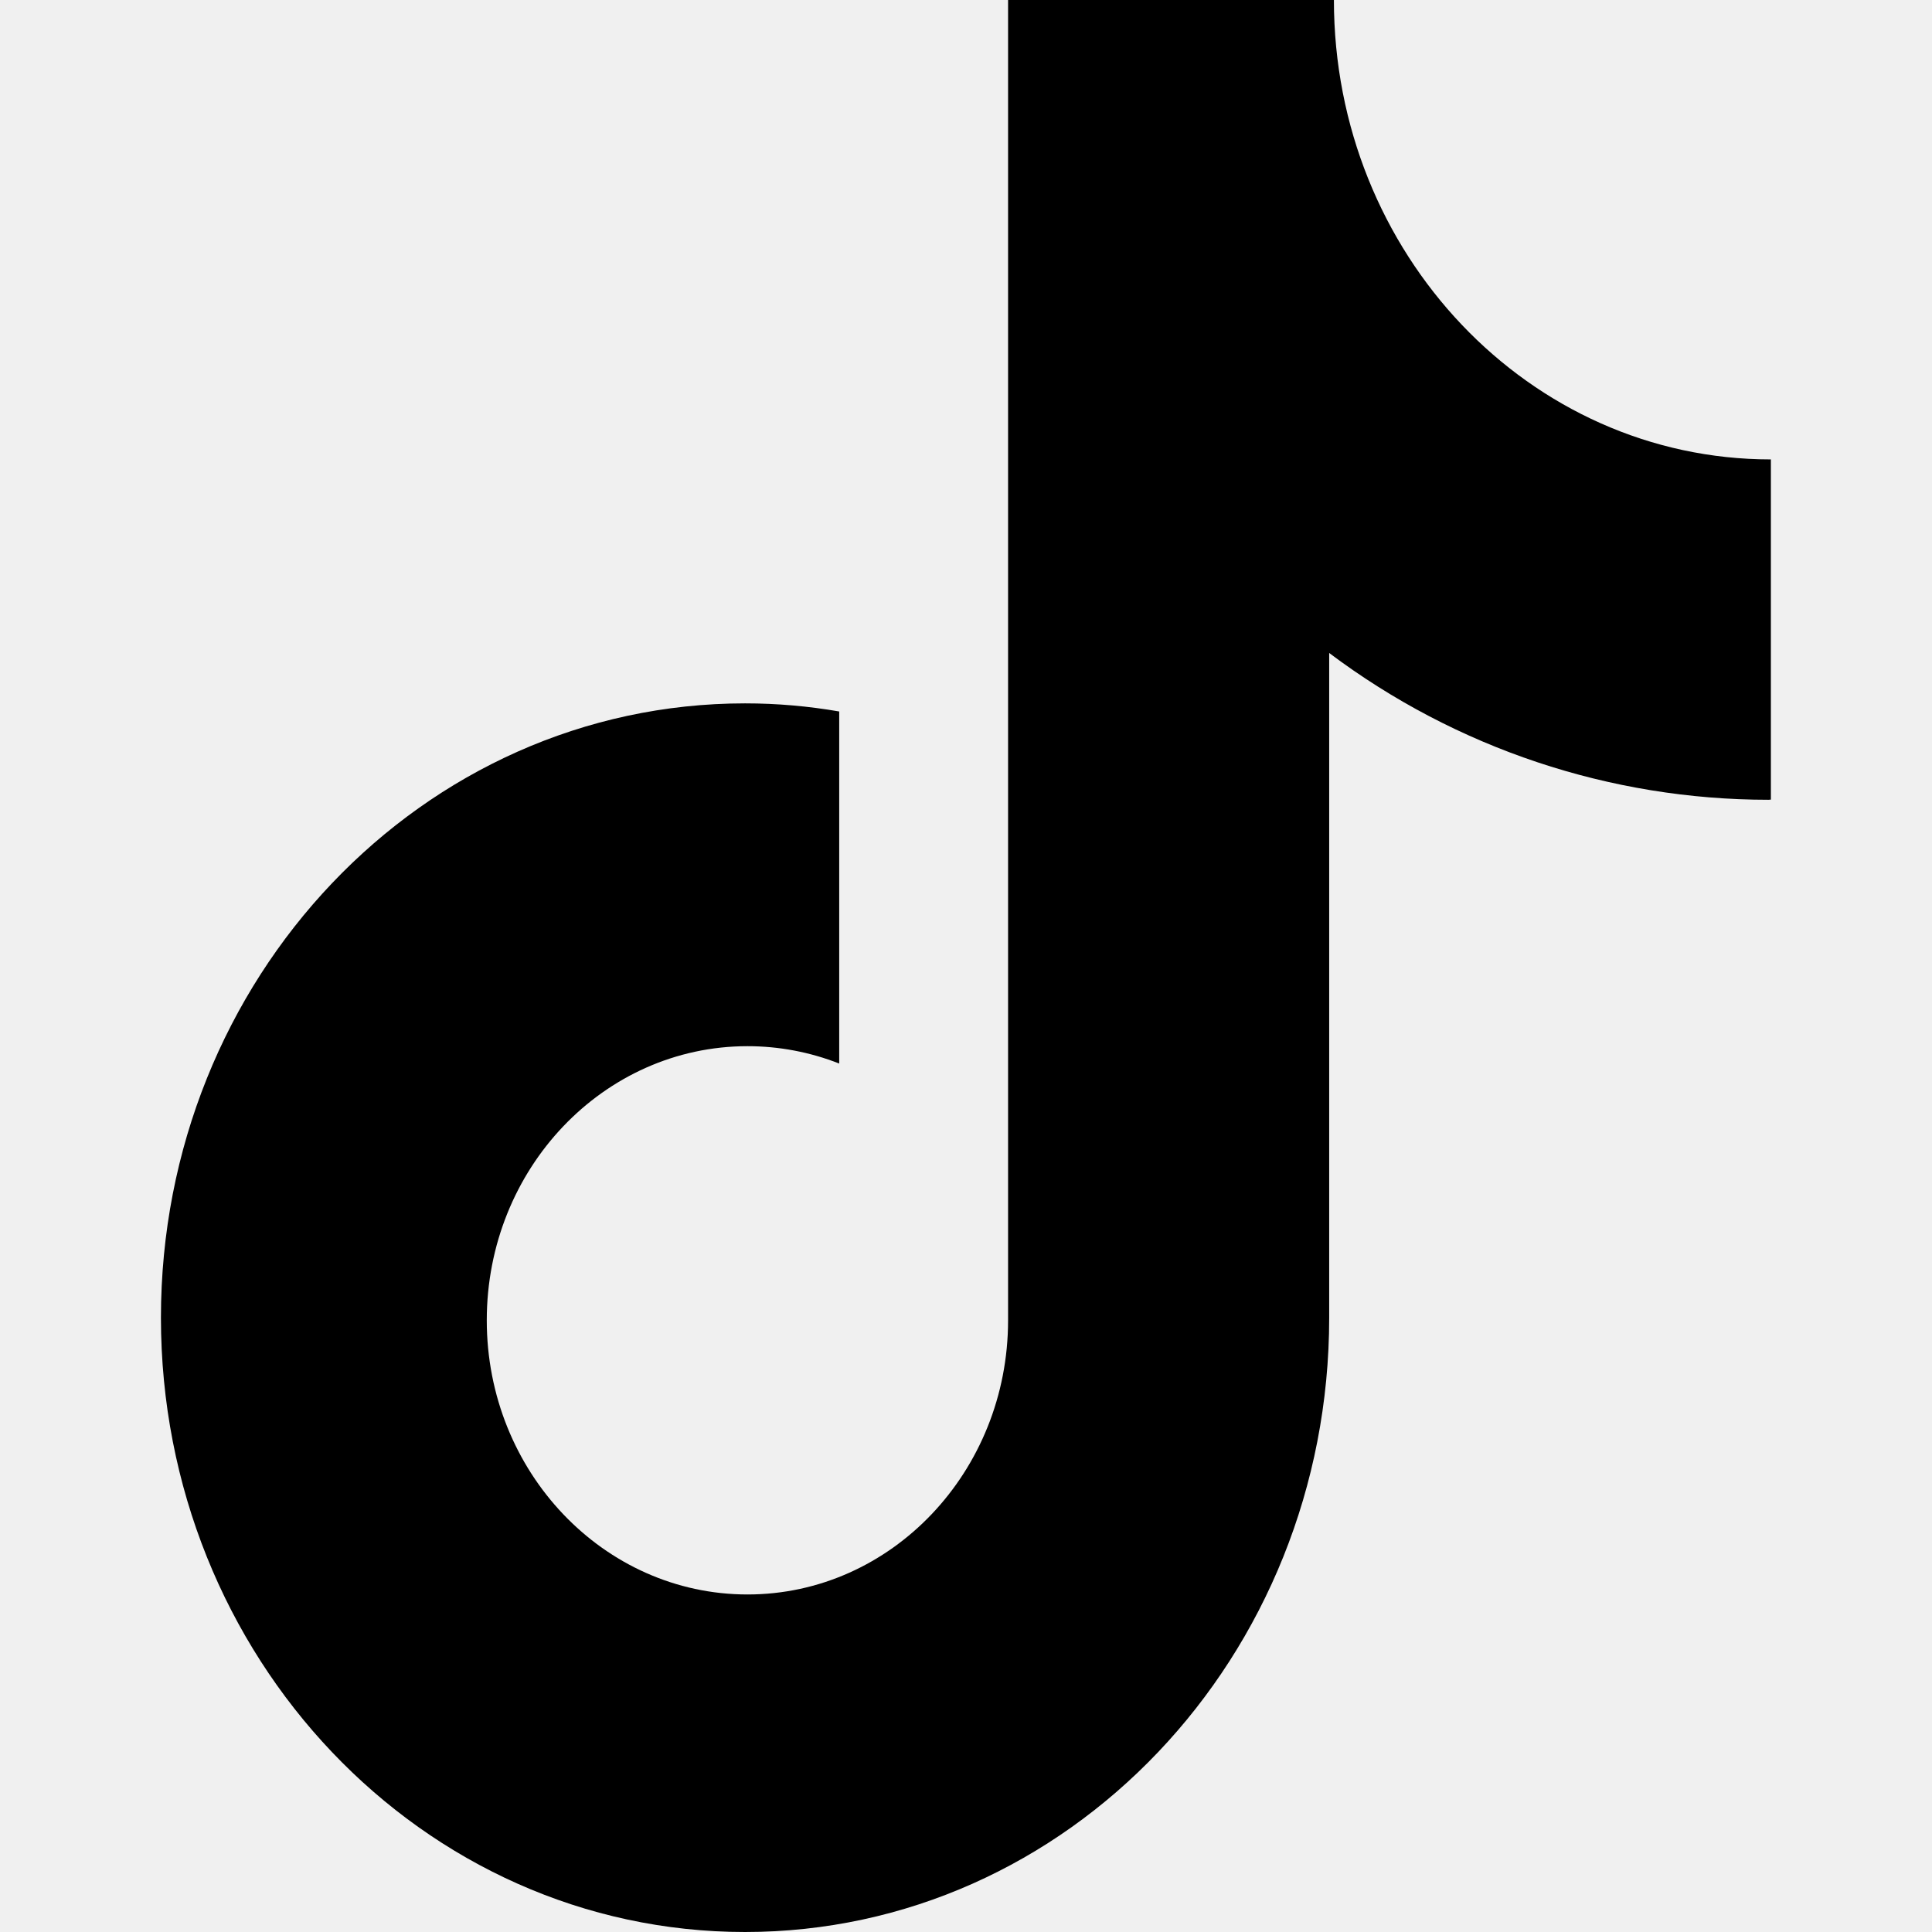
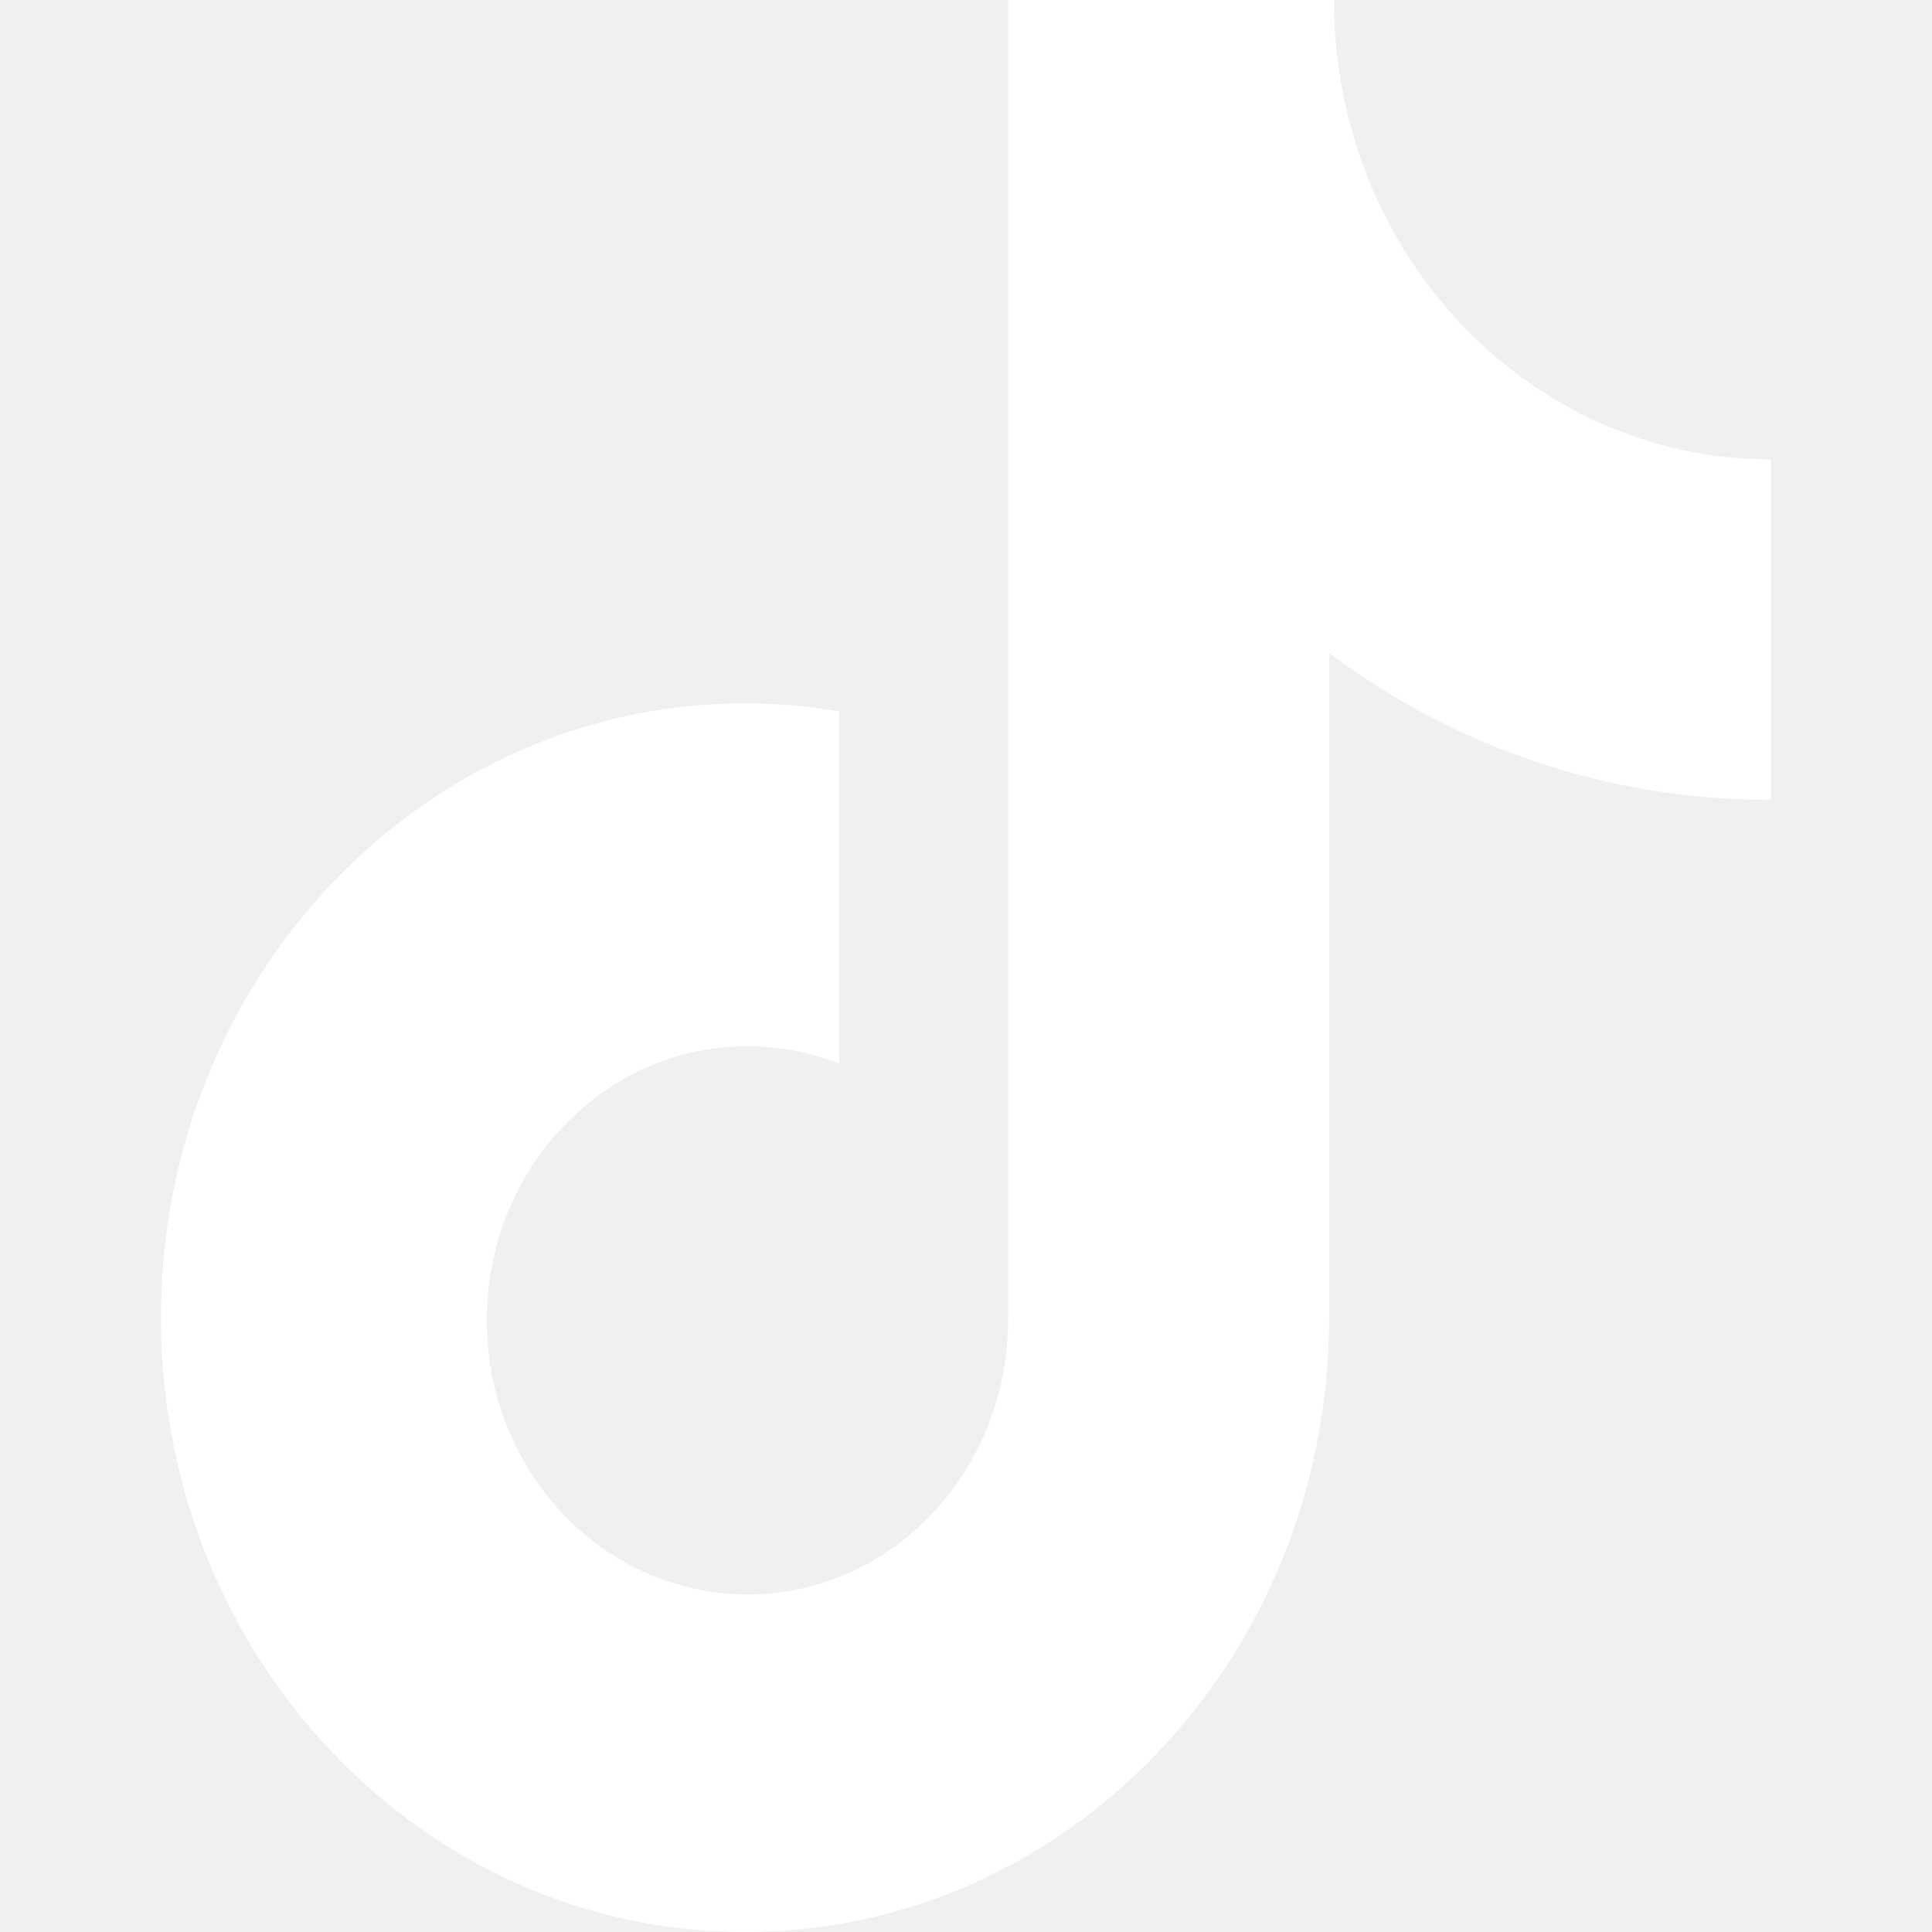
- <svg xmlns="http://www.w3.org/2000/svg" t="1688697069108" class="icon" viewBox="0 0 1024 1024" version="1.1" p-id="1350" width="200" height="200">
-   <path d="M937.4 423.9c-84 0-165.7-27.3-232.9-77.8v352.3c0 179.9-138.6 325.6-309.6 325.6S85.3 878.3 85.3 698.4c0-179.9 138.6-325.6 309.6-325.6 17.1 0 33.7 1.5 49.9 4.3v186.6c-15.5-6.1-32-9.2-48.6-9.2-76.3 0-138.2 65-138.2 145.3 0 80.2 61.9 145.3 138.2 145.3 76.2 0 138.1-65.1 138.1-145.3V0H707c0 134.5 103.7 243.5 231.6 243.5v180.3l-1.2 0.1" p-id="1351" />
+ <svg xmlns="http://www.w3.org/2000/svg" t="1688973104365" class="icon" viewBox="0 0 1024 1024" version="1.1" p-id="996" width="200" height="200">
+   <path d="M937.4 423.9c-84 0-165.7-27.3-232.9-77.8v352.3c0 179.9-138.6 325.6-309.6 325.6S85.3 878.3 85.3 698.4c0-179.9 138.6-325.6 309.6-325.6 17.1 0 33.7 1.5 49.9 4.3v186.6c-15.5-6.1-32-9.2-48.6-9.2-76.3 0-138.2 65-138.2 145.3 0 80.2 61.9 145.3 138.2 145.3 76.2 0 138.1-65.1 138.1-145.3V0H707c0 134.5 103.7 243.5 231.6 243.5v180.3l-1.2 0.1" p-id="997" fill="#ffffff" />
</svg>
